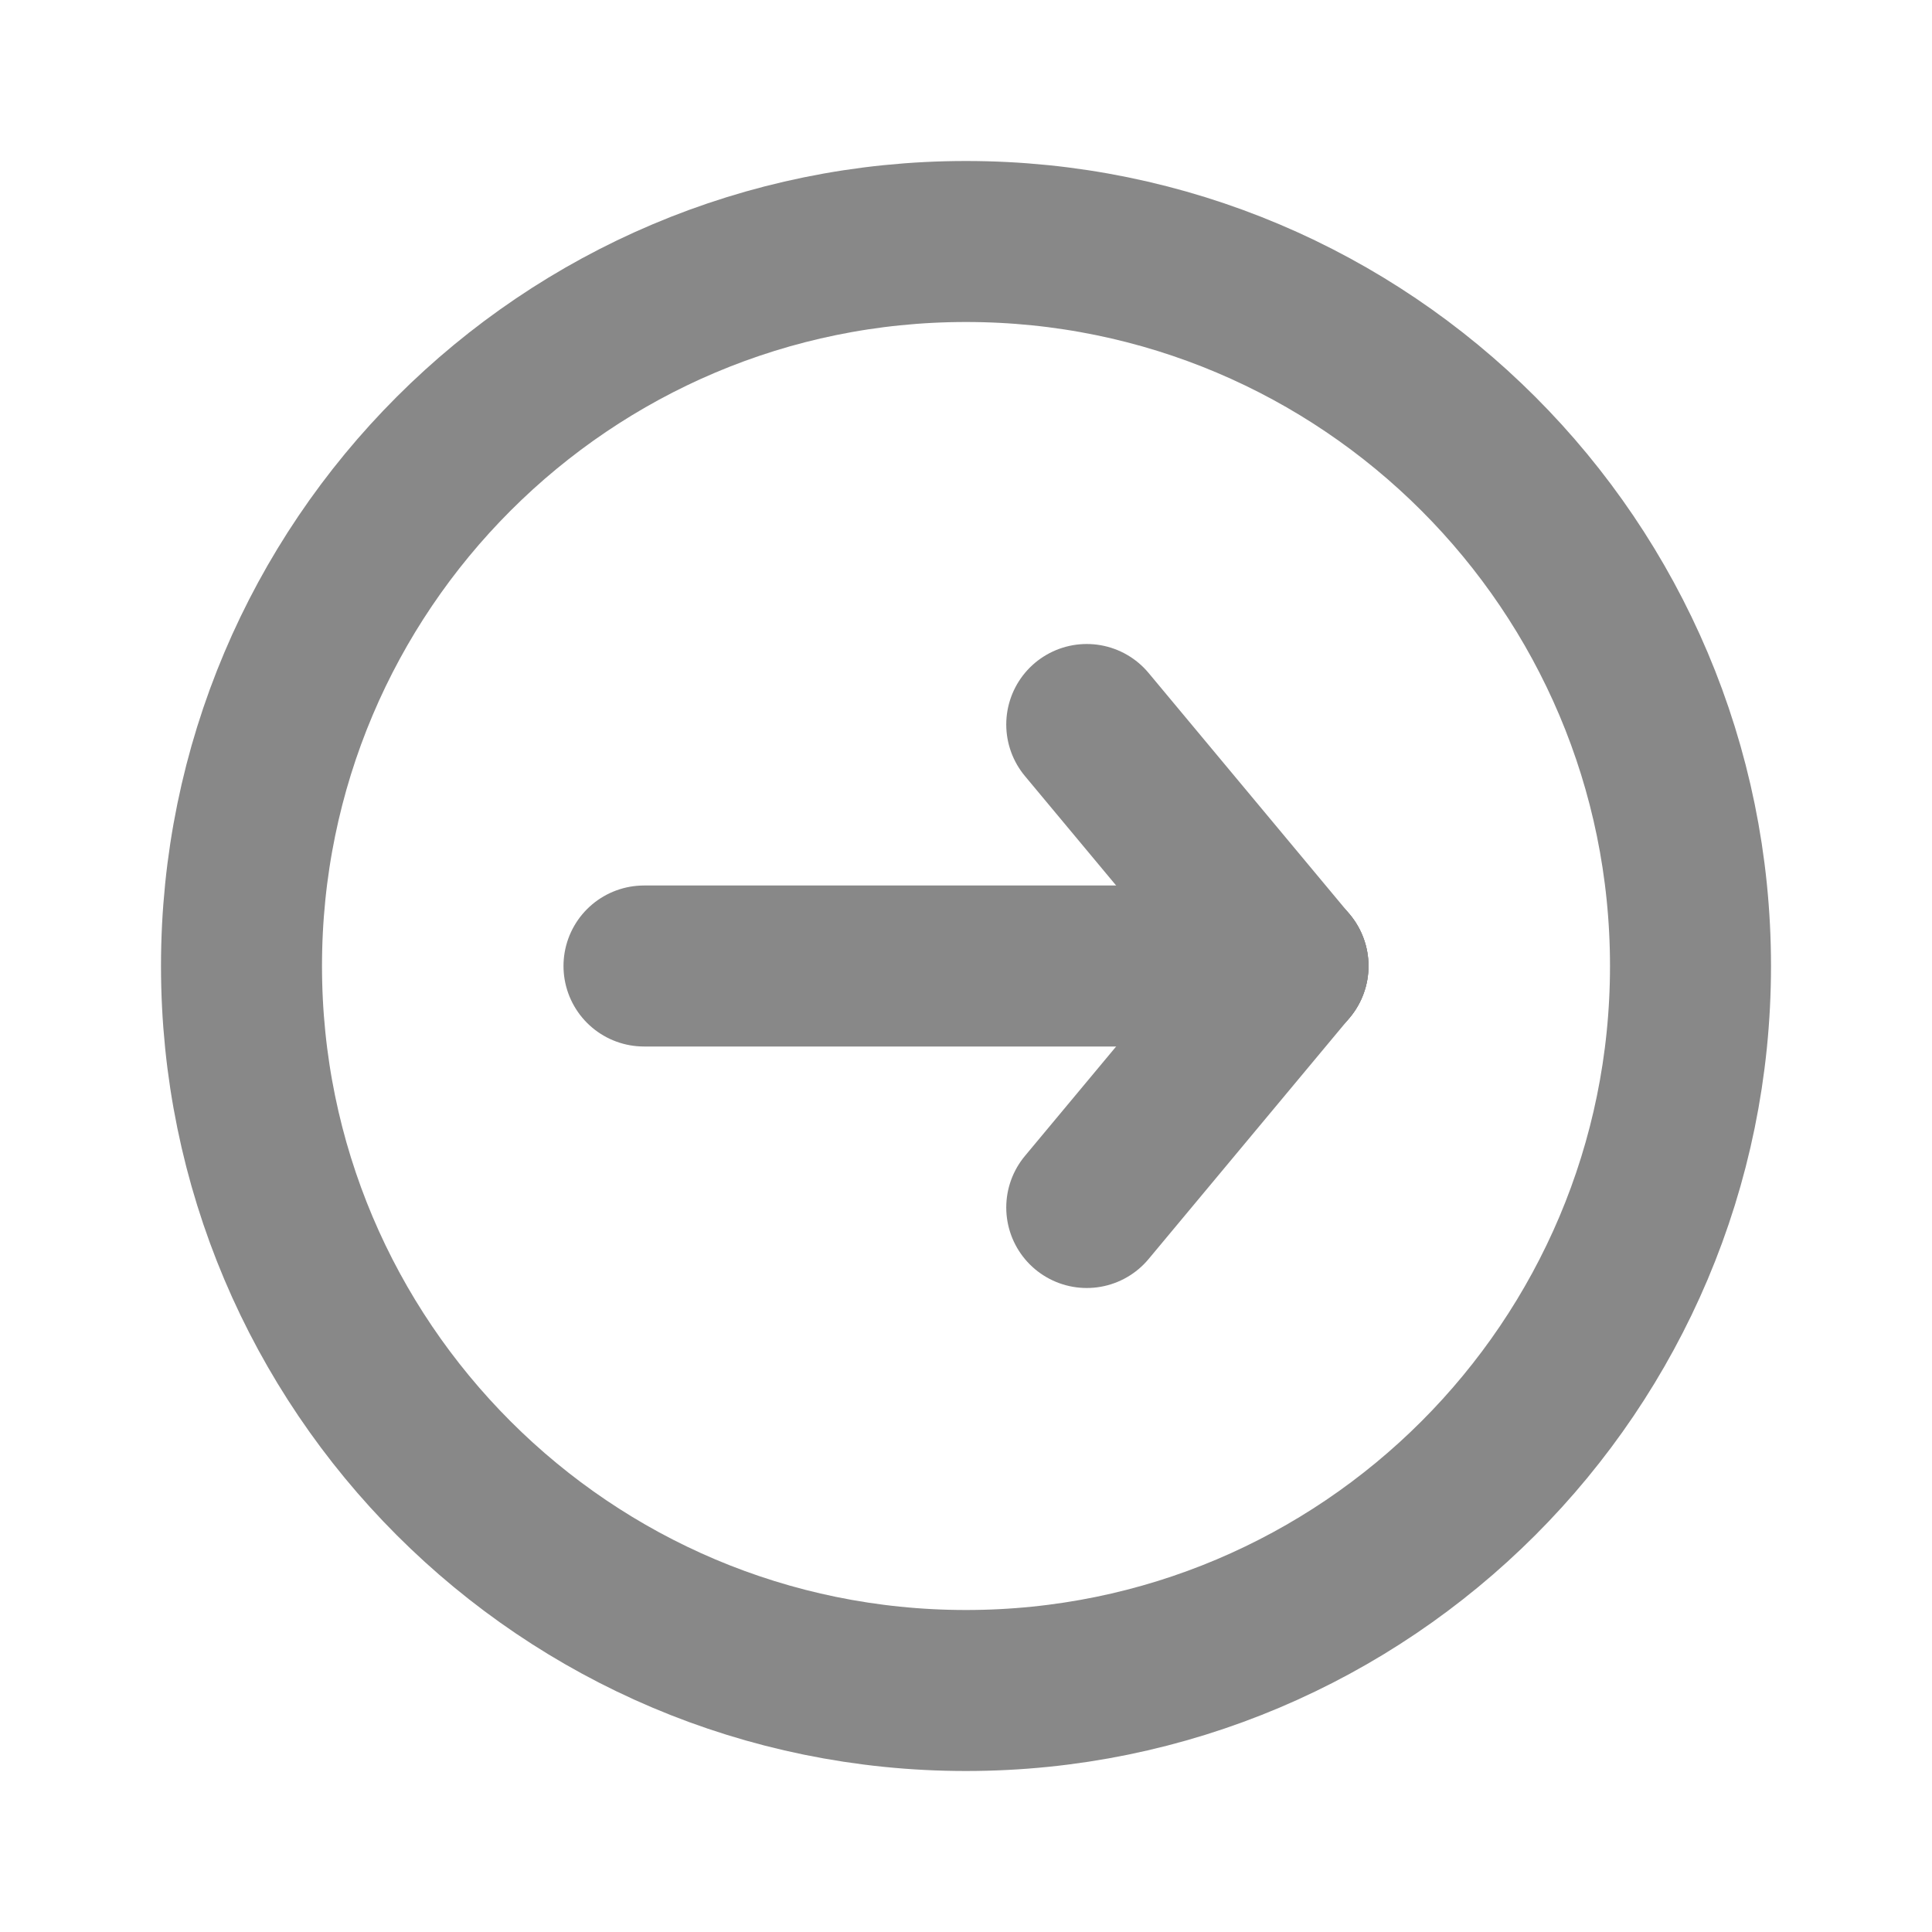
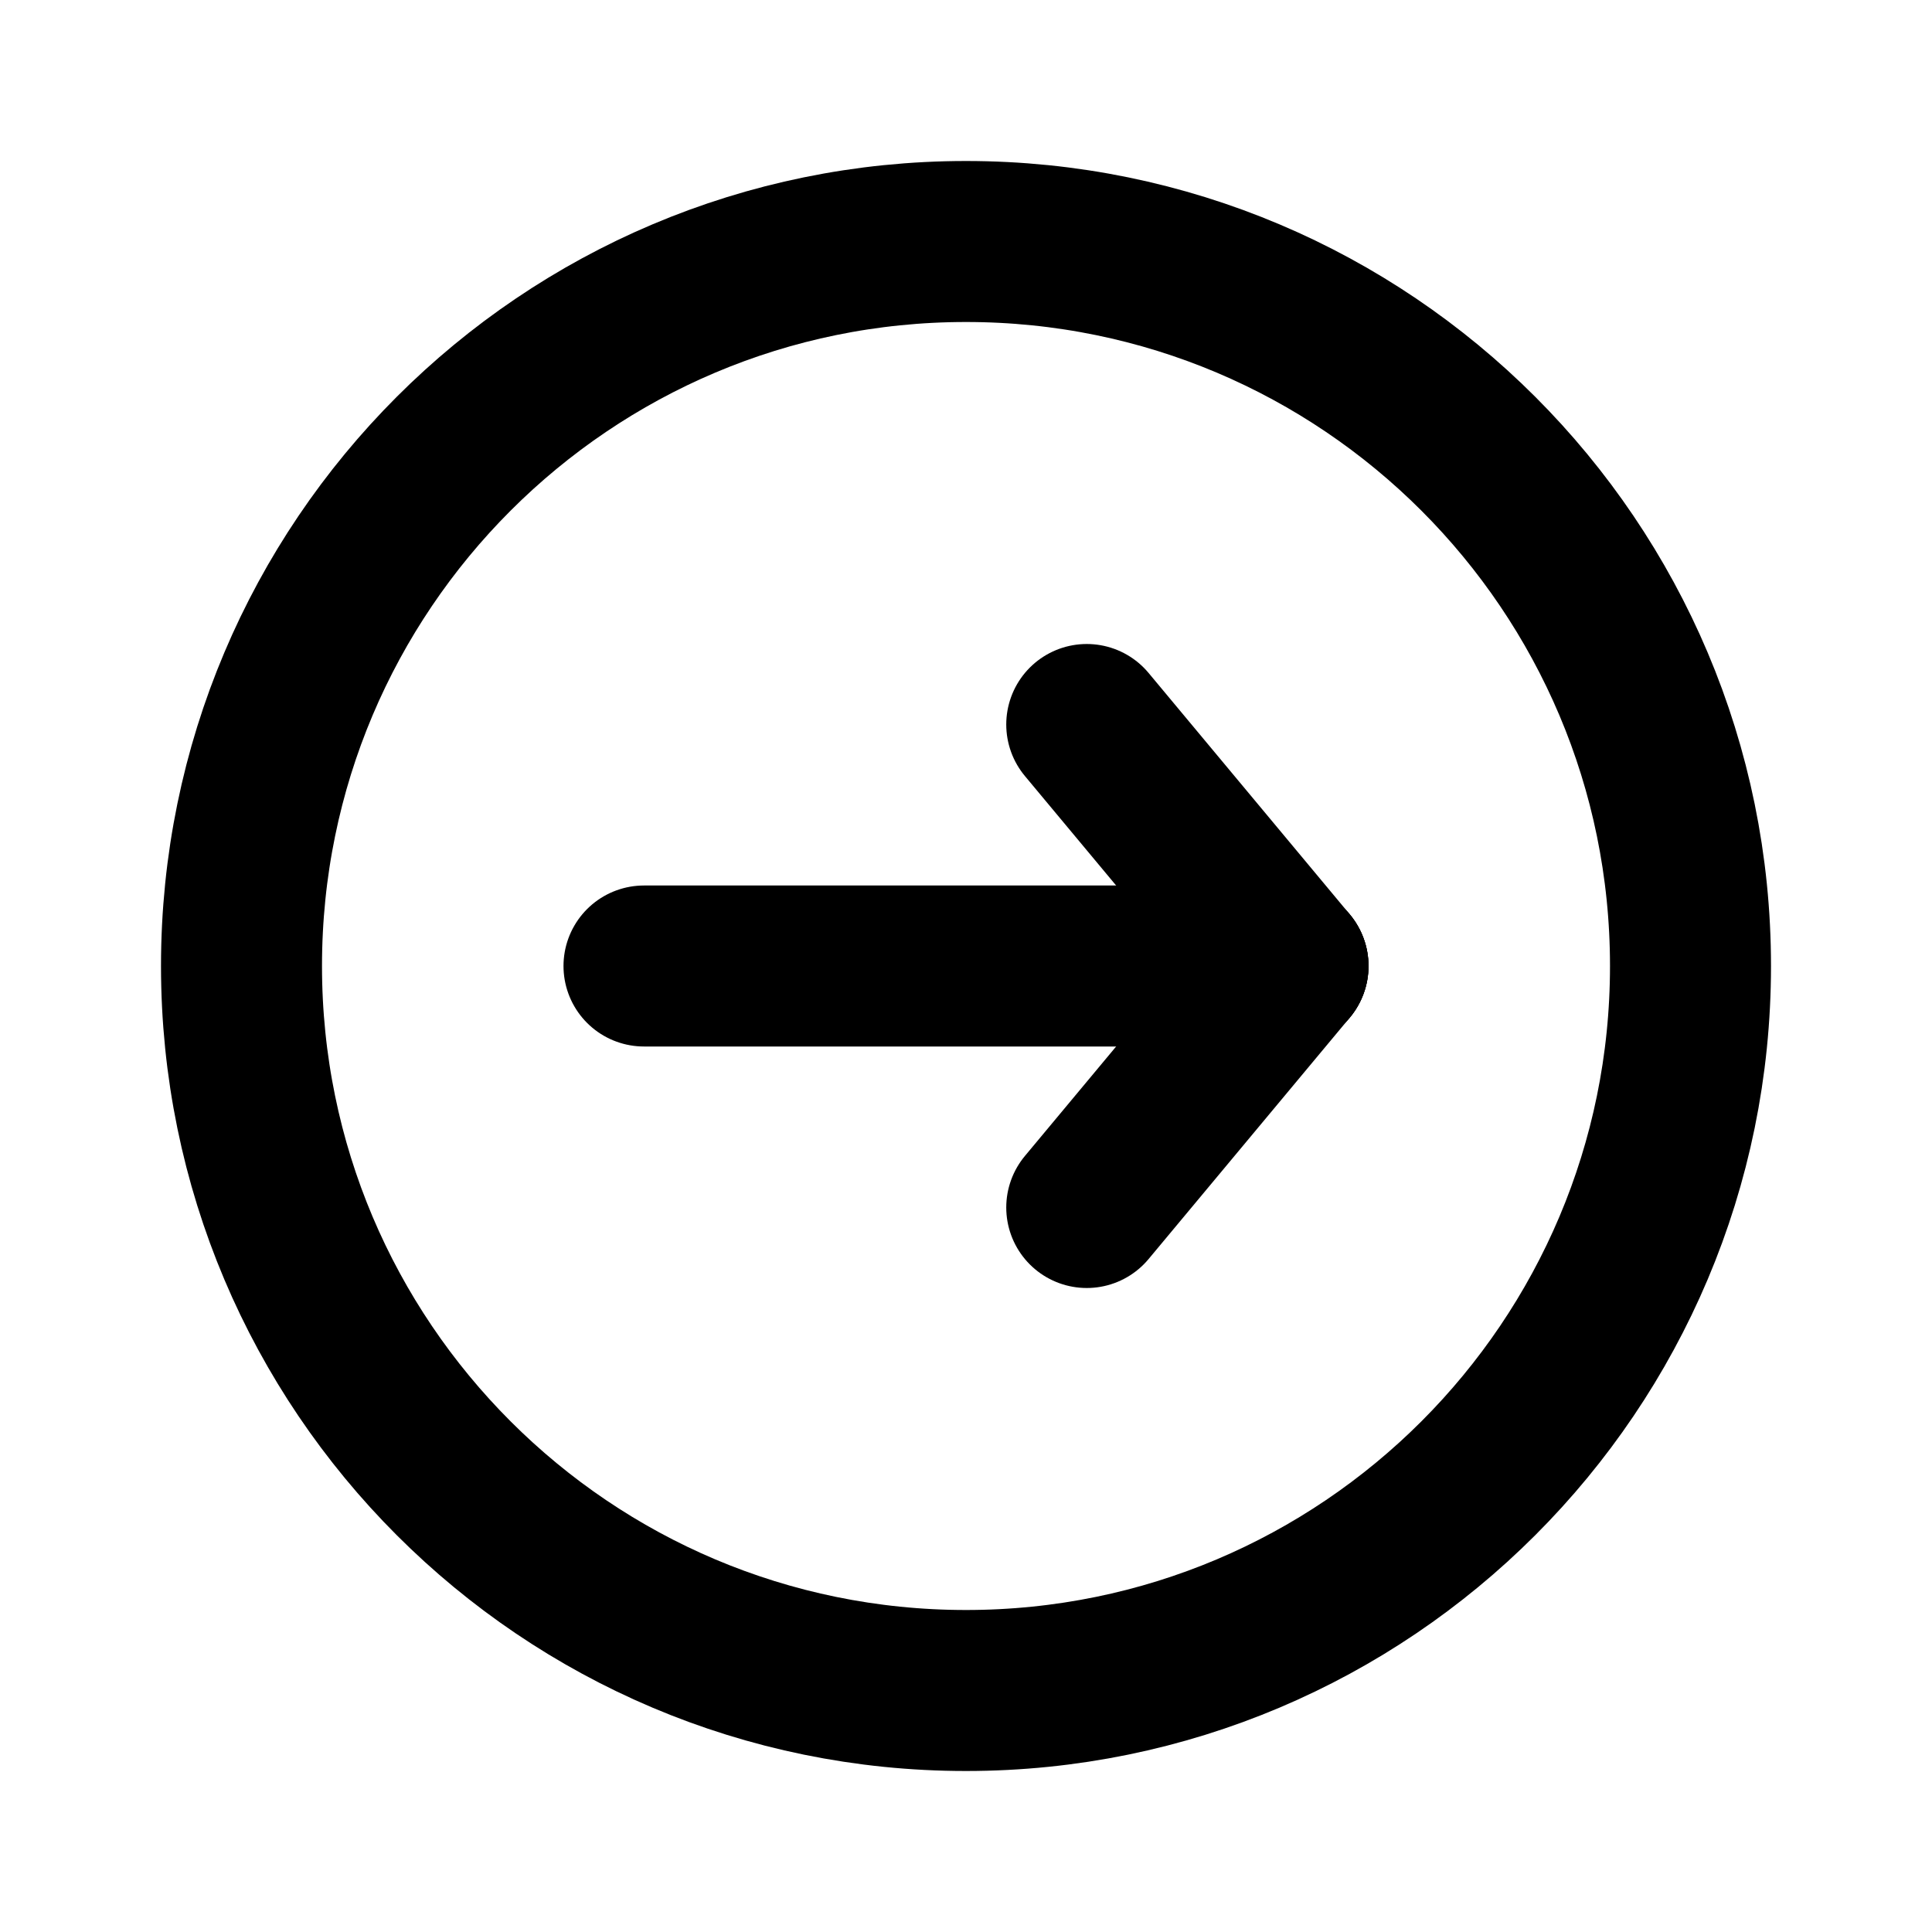
<svg xmlns="http://www.w3.org/2000/svg" width="24" height="24" viewBox="0 0 24 24" fill="none">
-   <path d="M16 12L8 12" stroke="#888888" stroke-width="2" stroke-linecap="round" stroke-linejoin="round" />
-   <path d="M16 12L13.5 15" stroke="#888888" stroke-width="2" stroke-linecap="round" stroke-linejoin="round" />
-   <path d="M16 12L13.5 9" stroke="#888888" stroke-width="2" stroke-linecap="round" stroke-linejoin="round" />
-   <rect x="3" y="3" width="18" height="18" rx="9" stroke="#888888" stroke-width="2" stroke-linecap="round" stroke-linejoin="round" />
+   <path d="M16 12L8 12" stroke="#000000" stroke-width="2" stroke-linecap="round" stroke-linejoin="round" />
+   <path d="M16 12L13.5 15" stroke="#000000" stroke-width="2" stroke-linecap="round" stroke-linejoin="round" />
+   <path d="M16 12L13.5 9" stroke="#000000" stroke-width="2" stroke-linecap="round" stroke-linejoin="round" />
+   <rect x="3" y="3" width="18" height="18" rx="9" stroke="#000000" stroke-width="2" stroke-linecap="round" stroke-linejoin="round" />
</svg>
